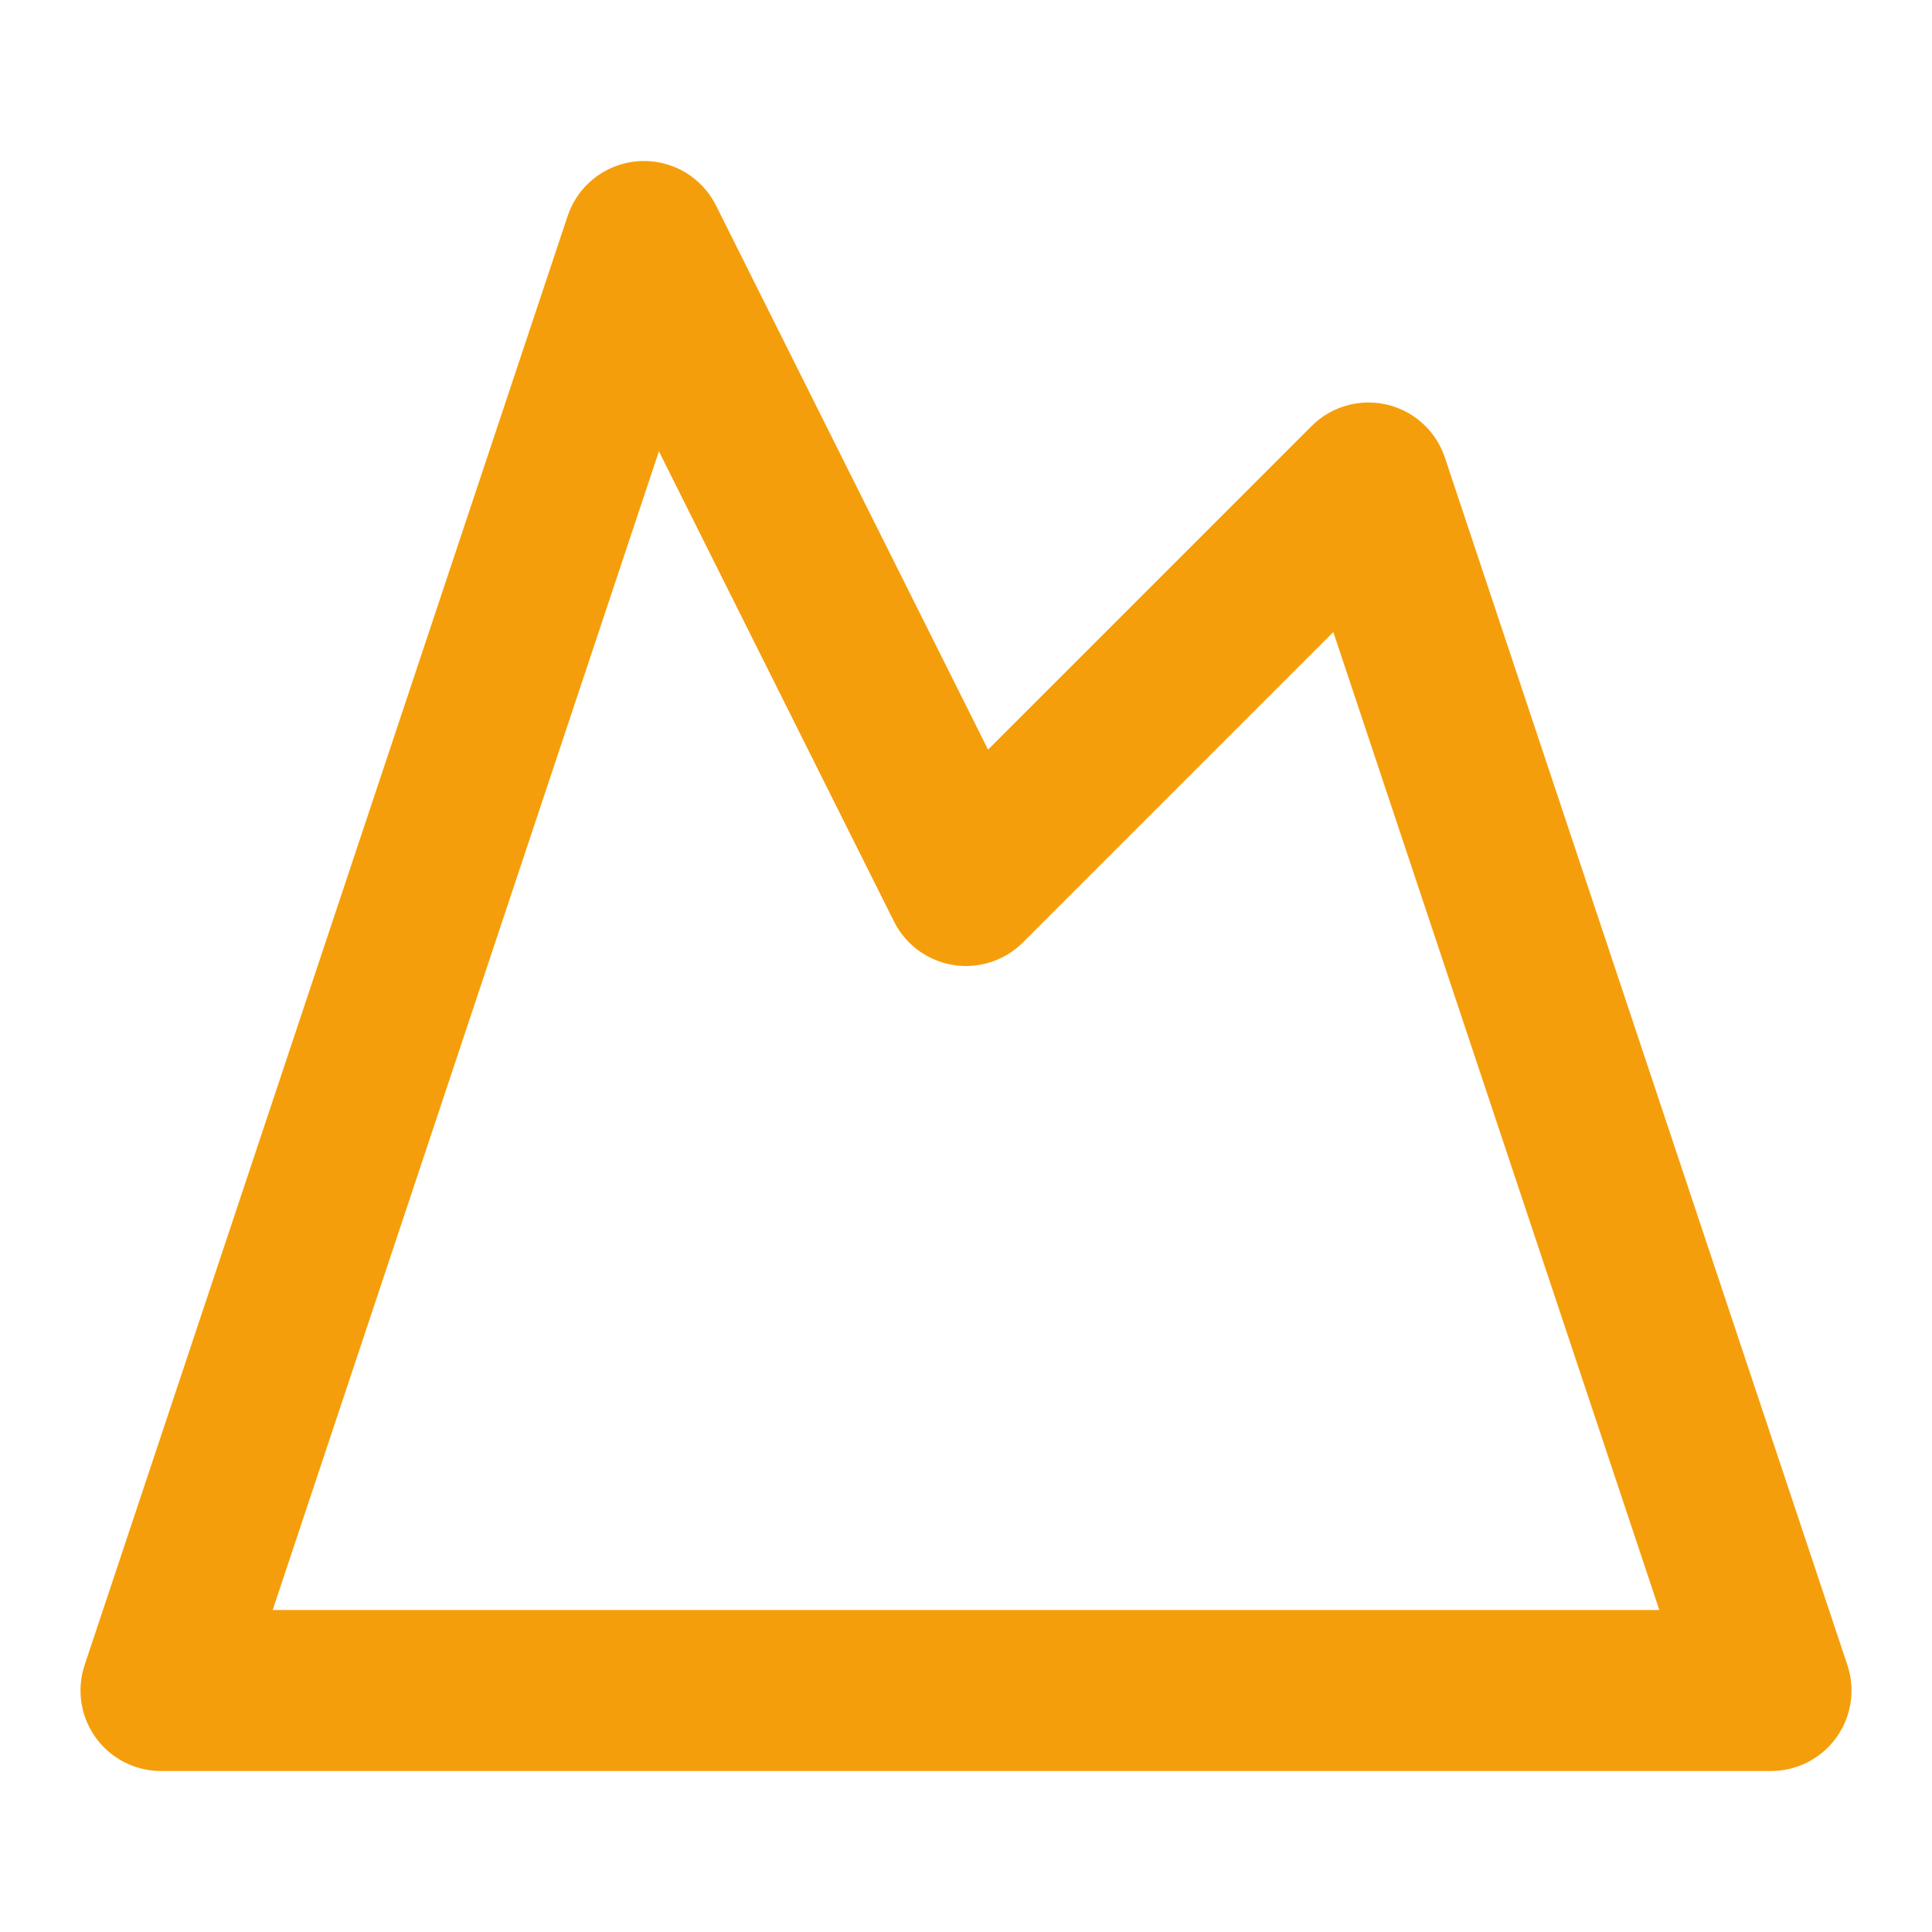
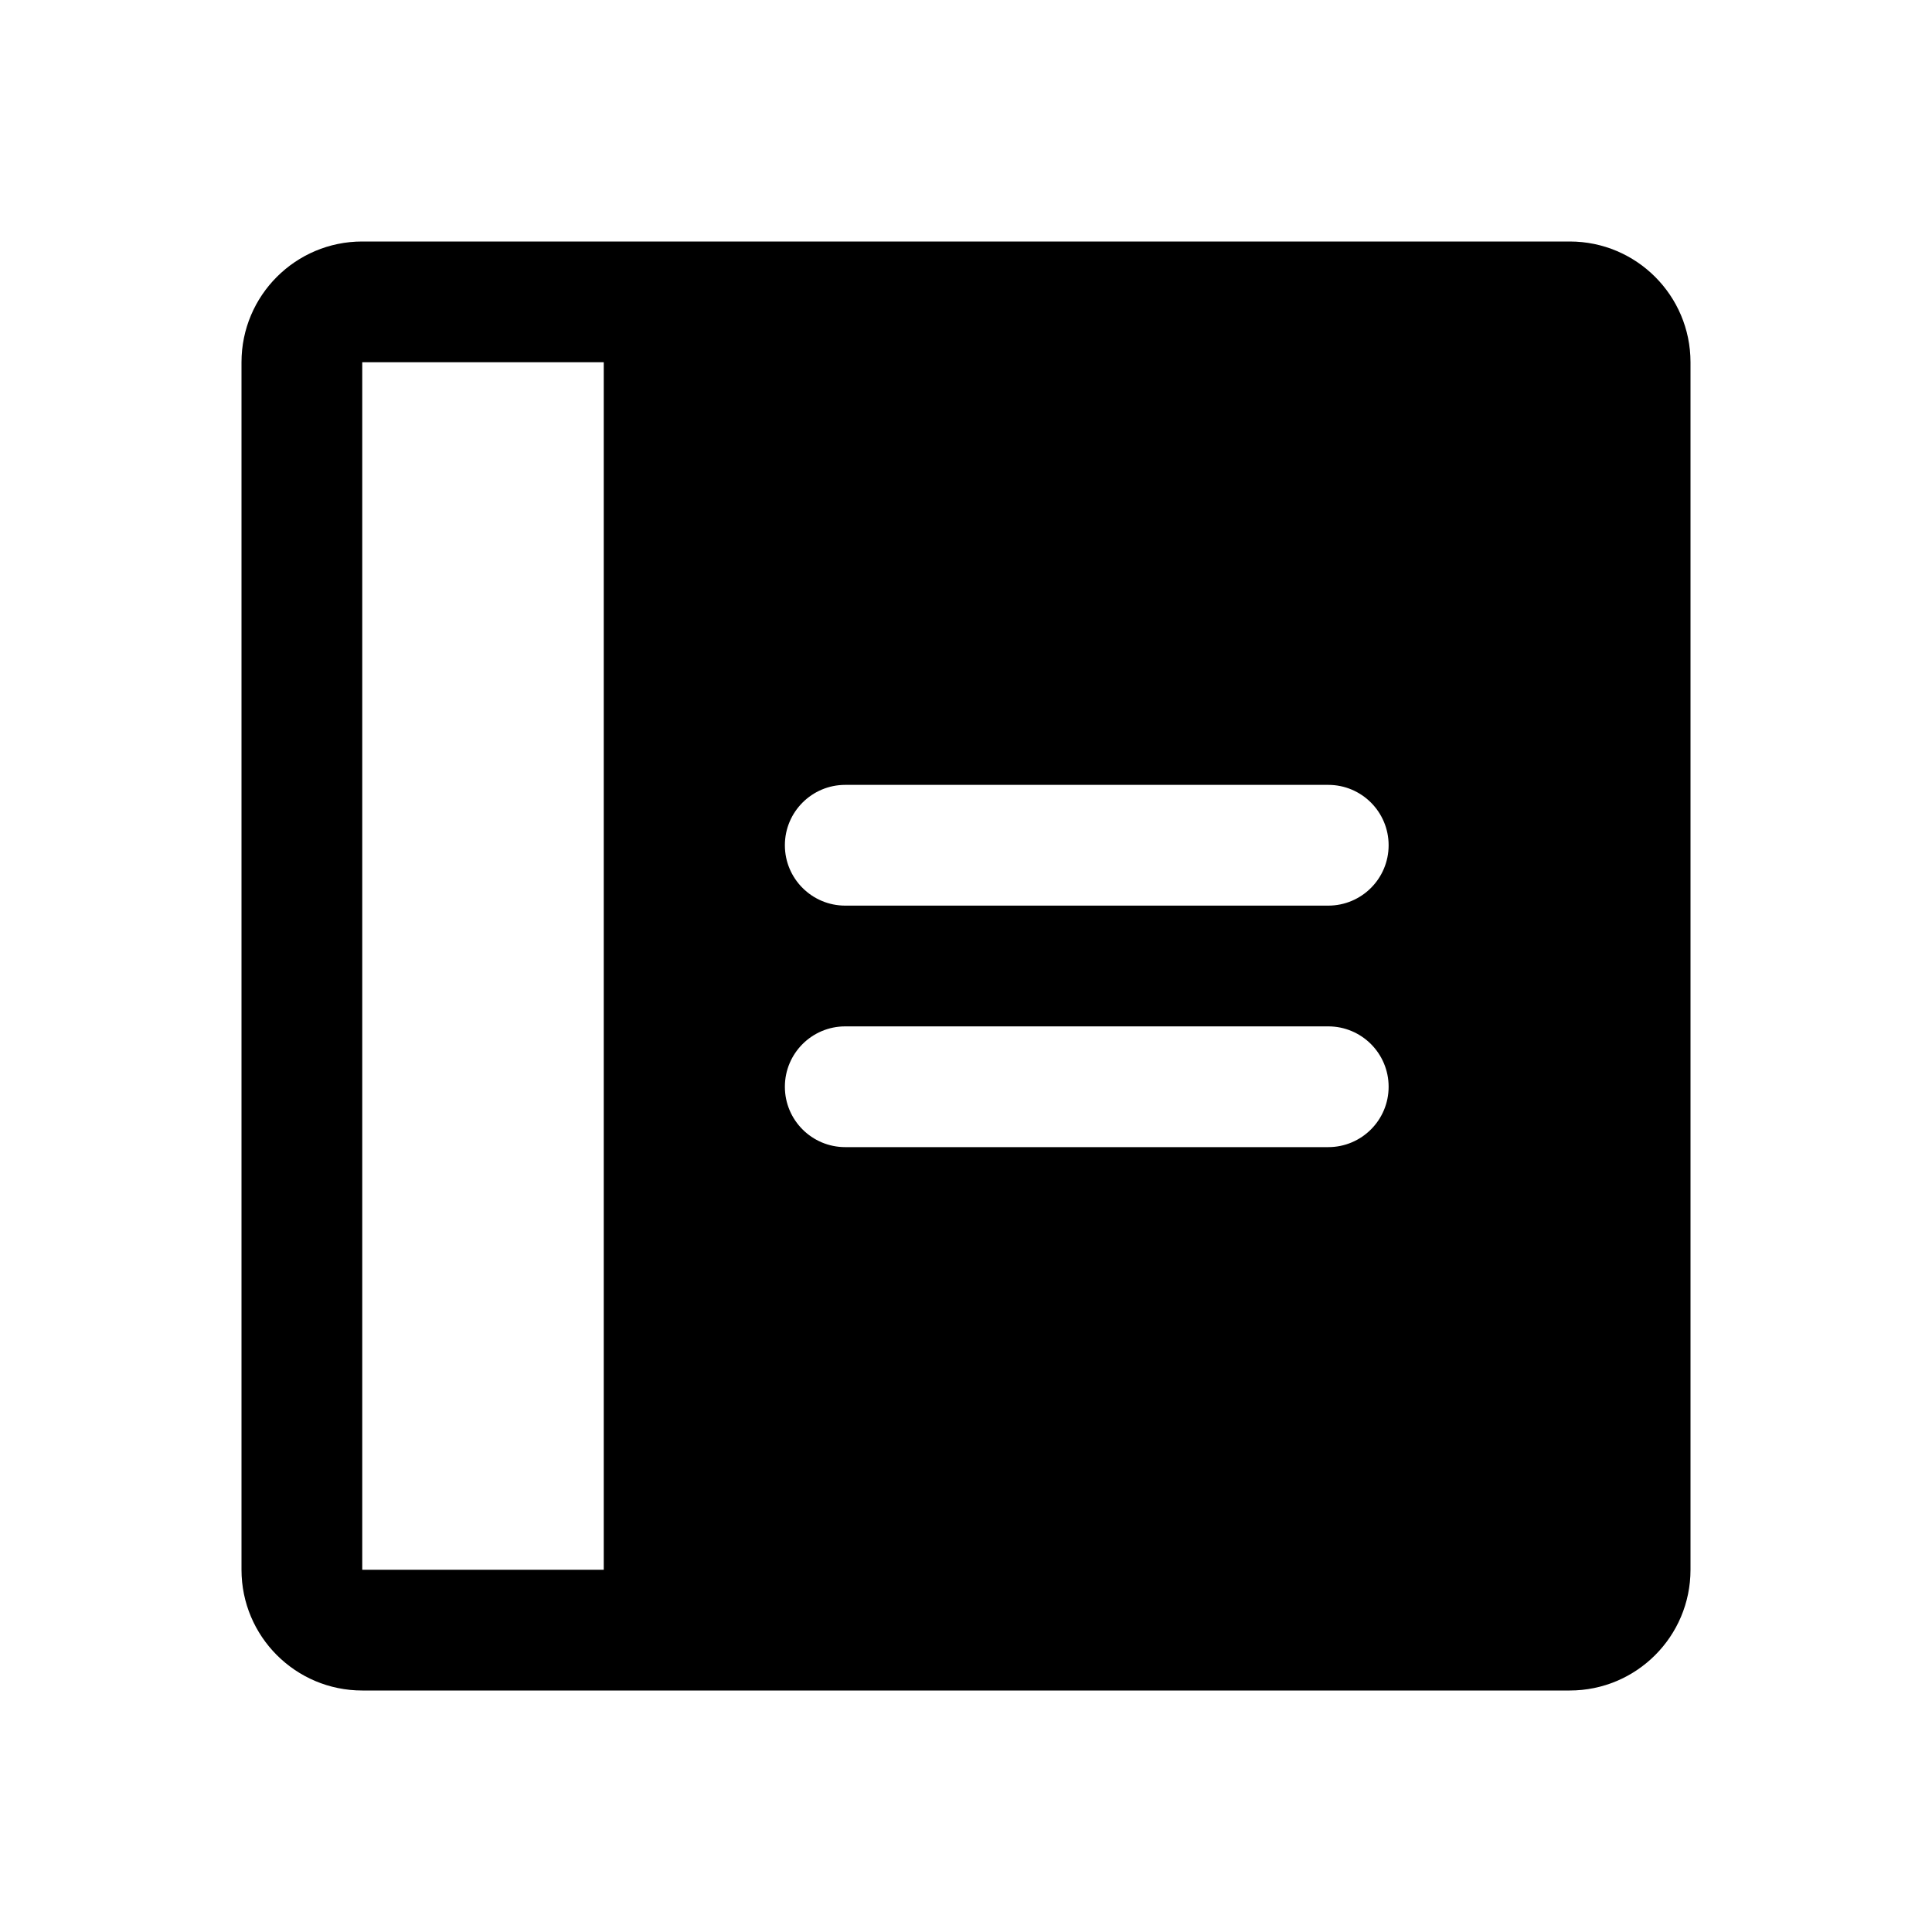
- <svg xmlns="http://www.w3.org/2000/svg" viewBox="0 0 24 24" fill="none" stroke="#f59e0b" stroke-width="2" stroke-linecap="round" stroke-linejoin="round">
-   <path d="m8 3 4 8 5-5 5 15H2L8 3z" />
+ <svg xmlns="http://www.w3.org/2000/svg" viewBox="0 0 256 256">
+   <path fill="oklch(0.62 0.105 186.391)" d="M208,32H48A16,16,0,0,0,32,48V208a16,16,0,0,0,16,16H208a16,16,0,0,0,16-16V48A16,16,0,0,0,208,32ZM80,208H48V48H80Zm96-56H112a8,8,0,0,1,0-16h64a8,8,0,0,1,0,16Zm0-32H112a8,8,0,0,1,0-16h64a8,8,0,0,1,0,16Z" />
</svg>
